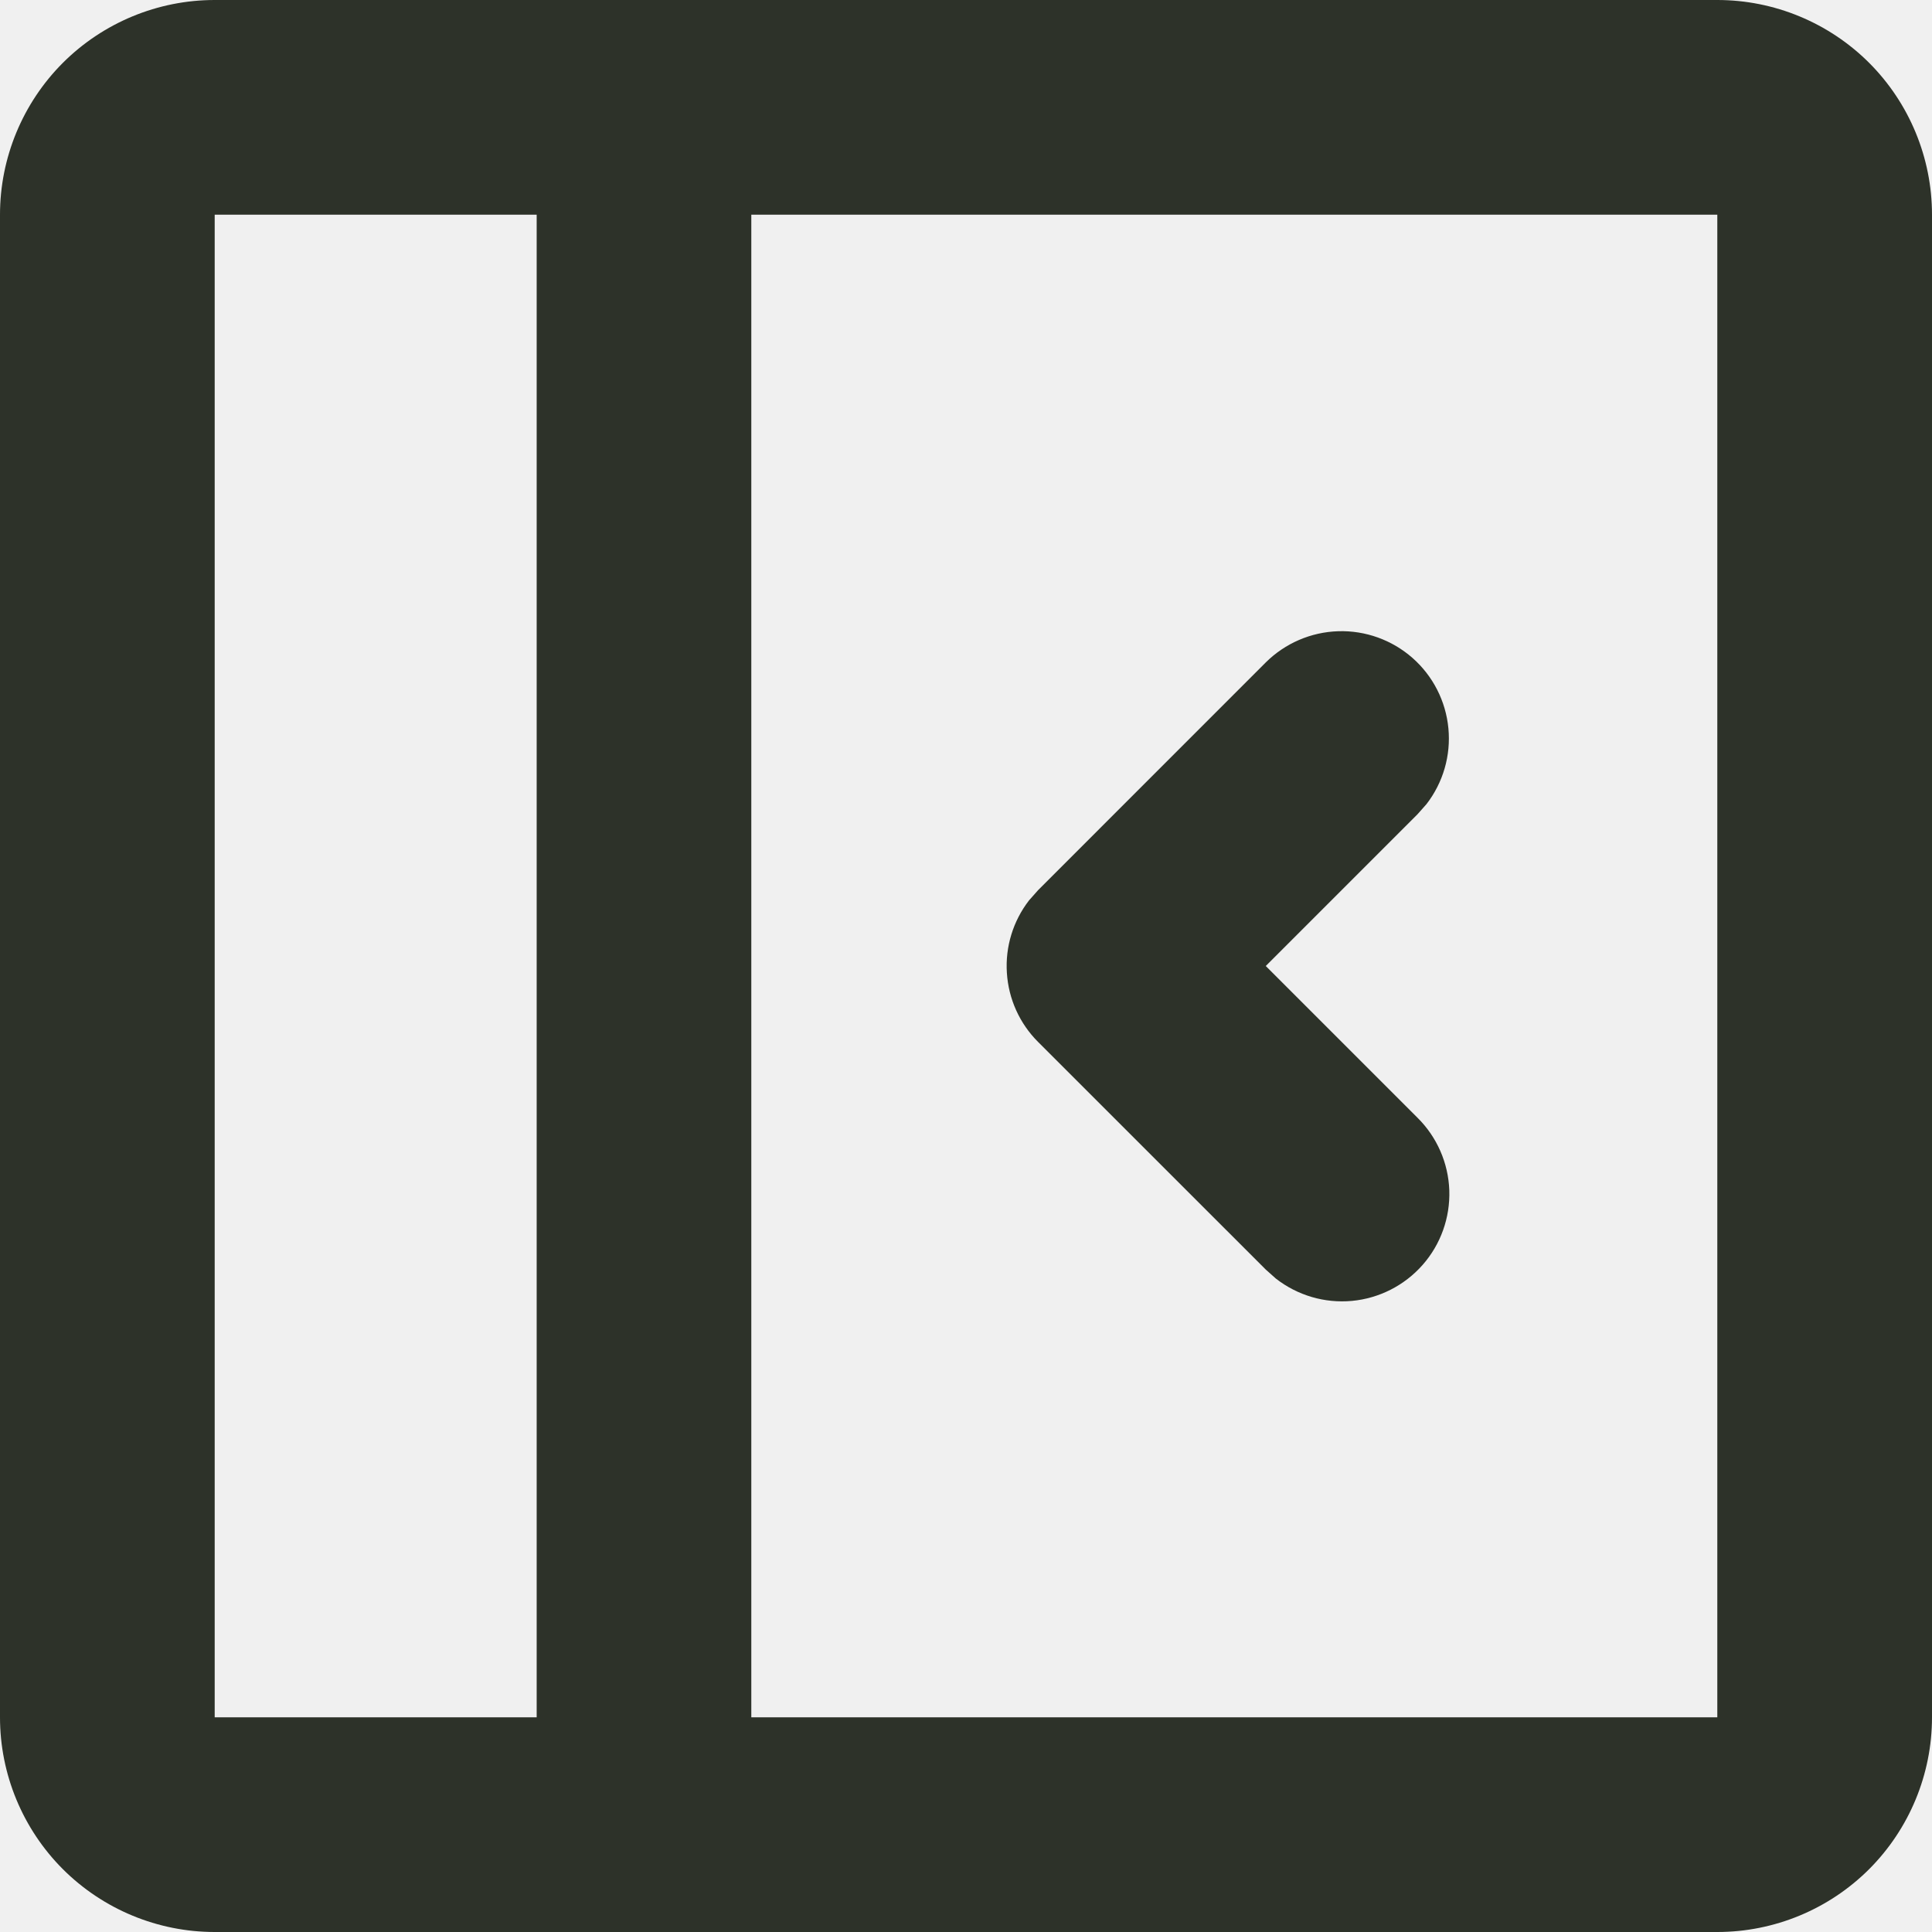
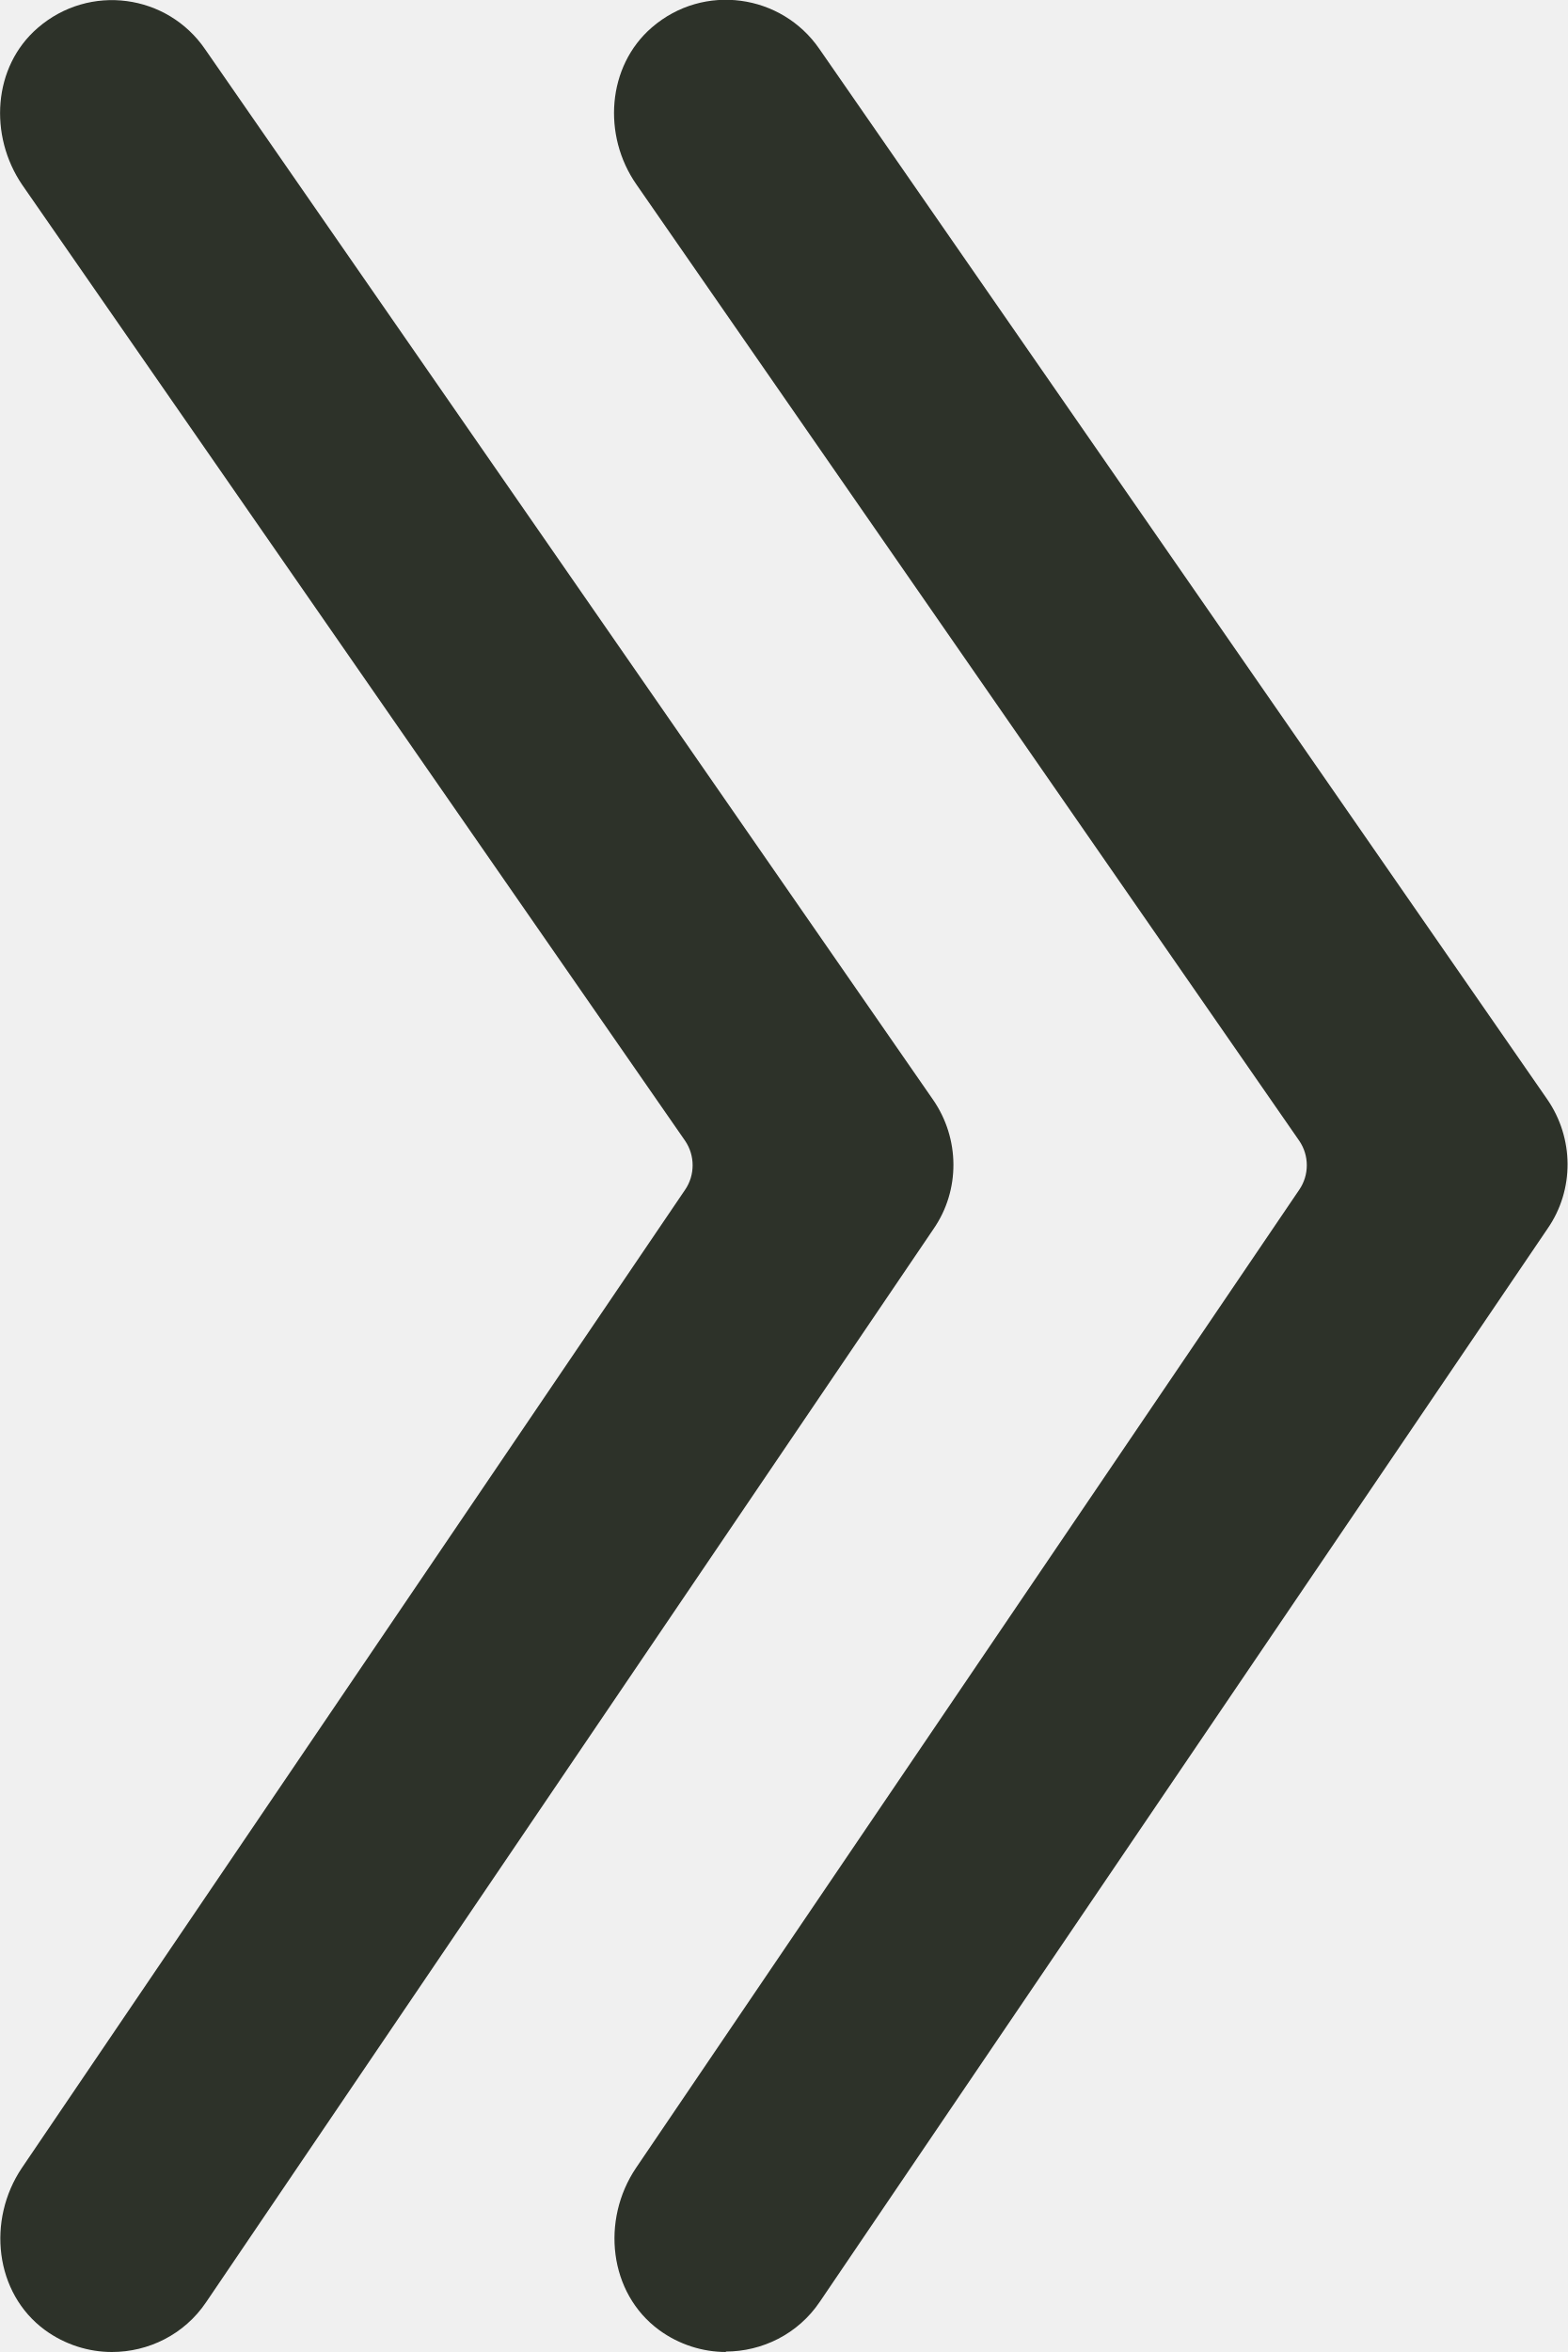
- <svg xmlns="http://www.w3.org/2000/svg" width="32" height="32" viewBox="0 0 32 32" fill="none">
-   <path fill-rule="evenodd" clip-rule="evenodd" d="M28.444 0C29.387 0 30.292 0.375 30.959 1.041C31.625 1.708 32 2.613 32 3.556V28.444C32 29.387 31.625 30.292 30.959 30.959C30.292 31.625 29.387 32 28.444 32H3.556C2.613 32 1.708 31.625 1.041 30.959C0.375 30.292 0 29.387 0 28.444V3.556C0 2.613 0.375 1.708 1.041 1.041C1.708 0.375 2.613 0 3.556 0H28.444ZM8.889 3.556H3.556V28.444H8.889V3.556ZM28.444 3.556H12.444V28.444H28.444V3.556ZM20.965 10.972C21.285 10.654 21.715 10.469 22.166 10.455C22.617 10.441 23.057 10.6 23.396 10.898C23.735 11.197 23.947 11.613 23.99 12.063C24.033 12.513 23.903 12.962 23.627 13.319L23.479 13.486L20.965 16L23.479 18.514C23.801 18.833 23.989 19.263 24.005 19.716C24.02 20.17 23.862 20.612 23.562 20.952C23.262 21.292 22.843 21.505 22.392 21.547C21.94 21.589 21.49 21.456 21.132 21.177L20.965 21.028L17.195 17.259C16.888 16.953 16.704 16.546 16.677 16.113C16.649 15.681 16.78 15.254 17.045 14.912L17.195 14.743L20.965 10.972Z" fill="#2D3229" />
+ <svg xmlns="http://www.w3.org/2000/svg" width="32" height="48" viewBox="0 0 32 48" fill="none">
+   <g clip-path="url(#clip0_1080_1712)">
+     <path d="M2.284 48C1.811 48 1.328 47.851 0.919 47.553C-0.111 46.798 -0.269 45.307 0.446 44.244L13.985 24.28C14.189 23.982 14.189 23.581 13.985 23.282L0.455 3.775C-0.232 2.768 -0.148 1.361 0.771 0.569C1.829 -0.345 3.417 -0.121 4.188 1.007L19.046 22.444C19.594 23.236 19.603 24.289 19.055 25.081L4.207 46.984C3.761 47.646 3.027 48 2.284 48Z" fill="#2D3229" />
+     <path d="M14.821 48C14.347 48 13.864 47.851 13.456 47.553C12.425 46.798 12.267 45.306 12.982 44.244L26.521 24.28C26.726 23.981 26.726 23.581 26.521 23.282L12.991 3.765C12.295 2.768 12.388 1.352 13.307 0.559C14.366 -0.354 15.954 -0.121 16.724 0.997L31.582 22.434C32.13 23.227 32.139 24.28 31.591 25.072L16.734 46.975C16.288 47.637 15.554 47.991 14.811 47.991L14.821 48Z" fill="#2D3229" />
+   </g>
+   <defs>
+     <clipPath id="clip0_1080_1712">
+       <rect width="32" height="48" fill="white" />
+     </clipPath>
+   </defs>
</svg>
